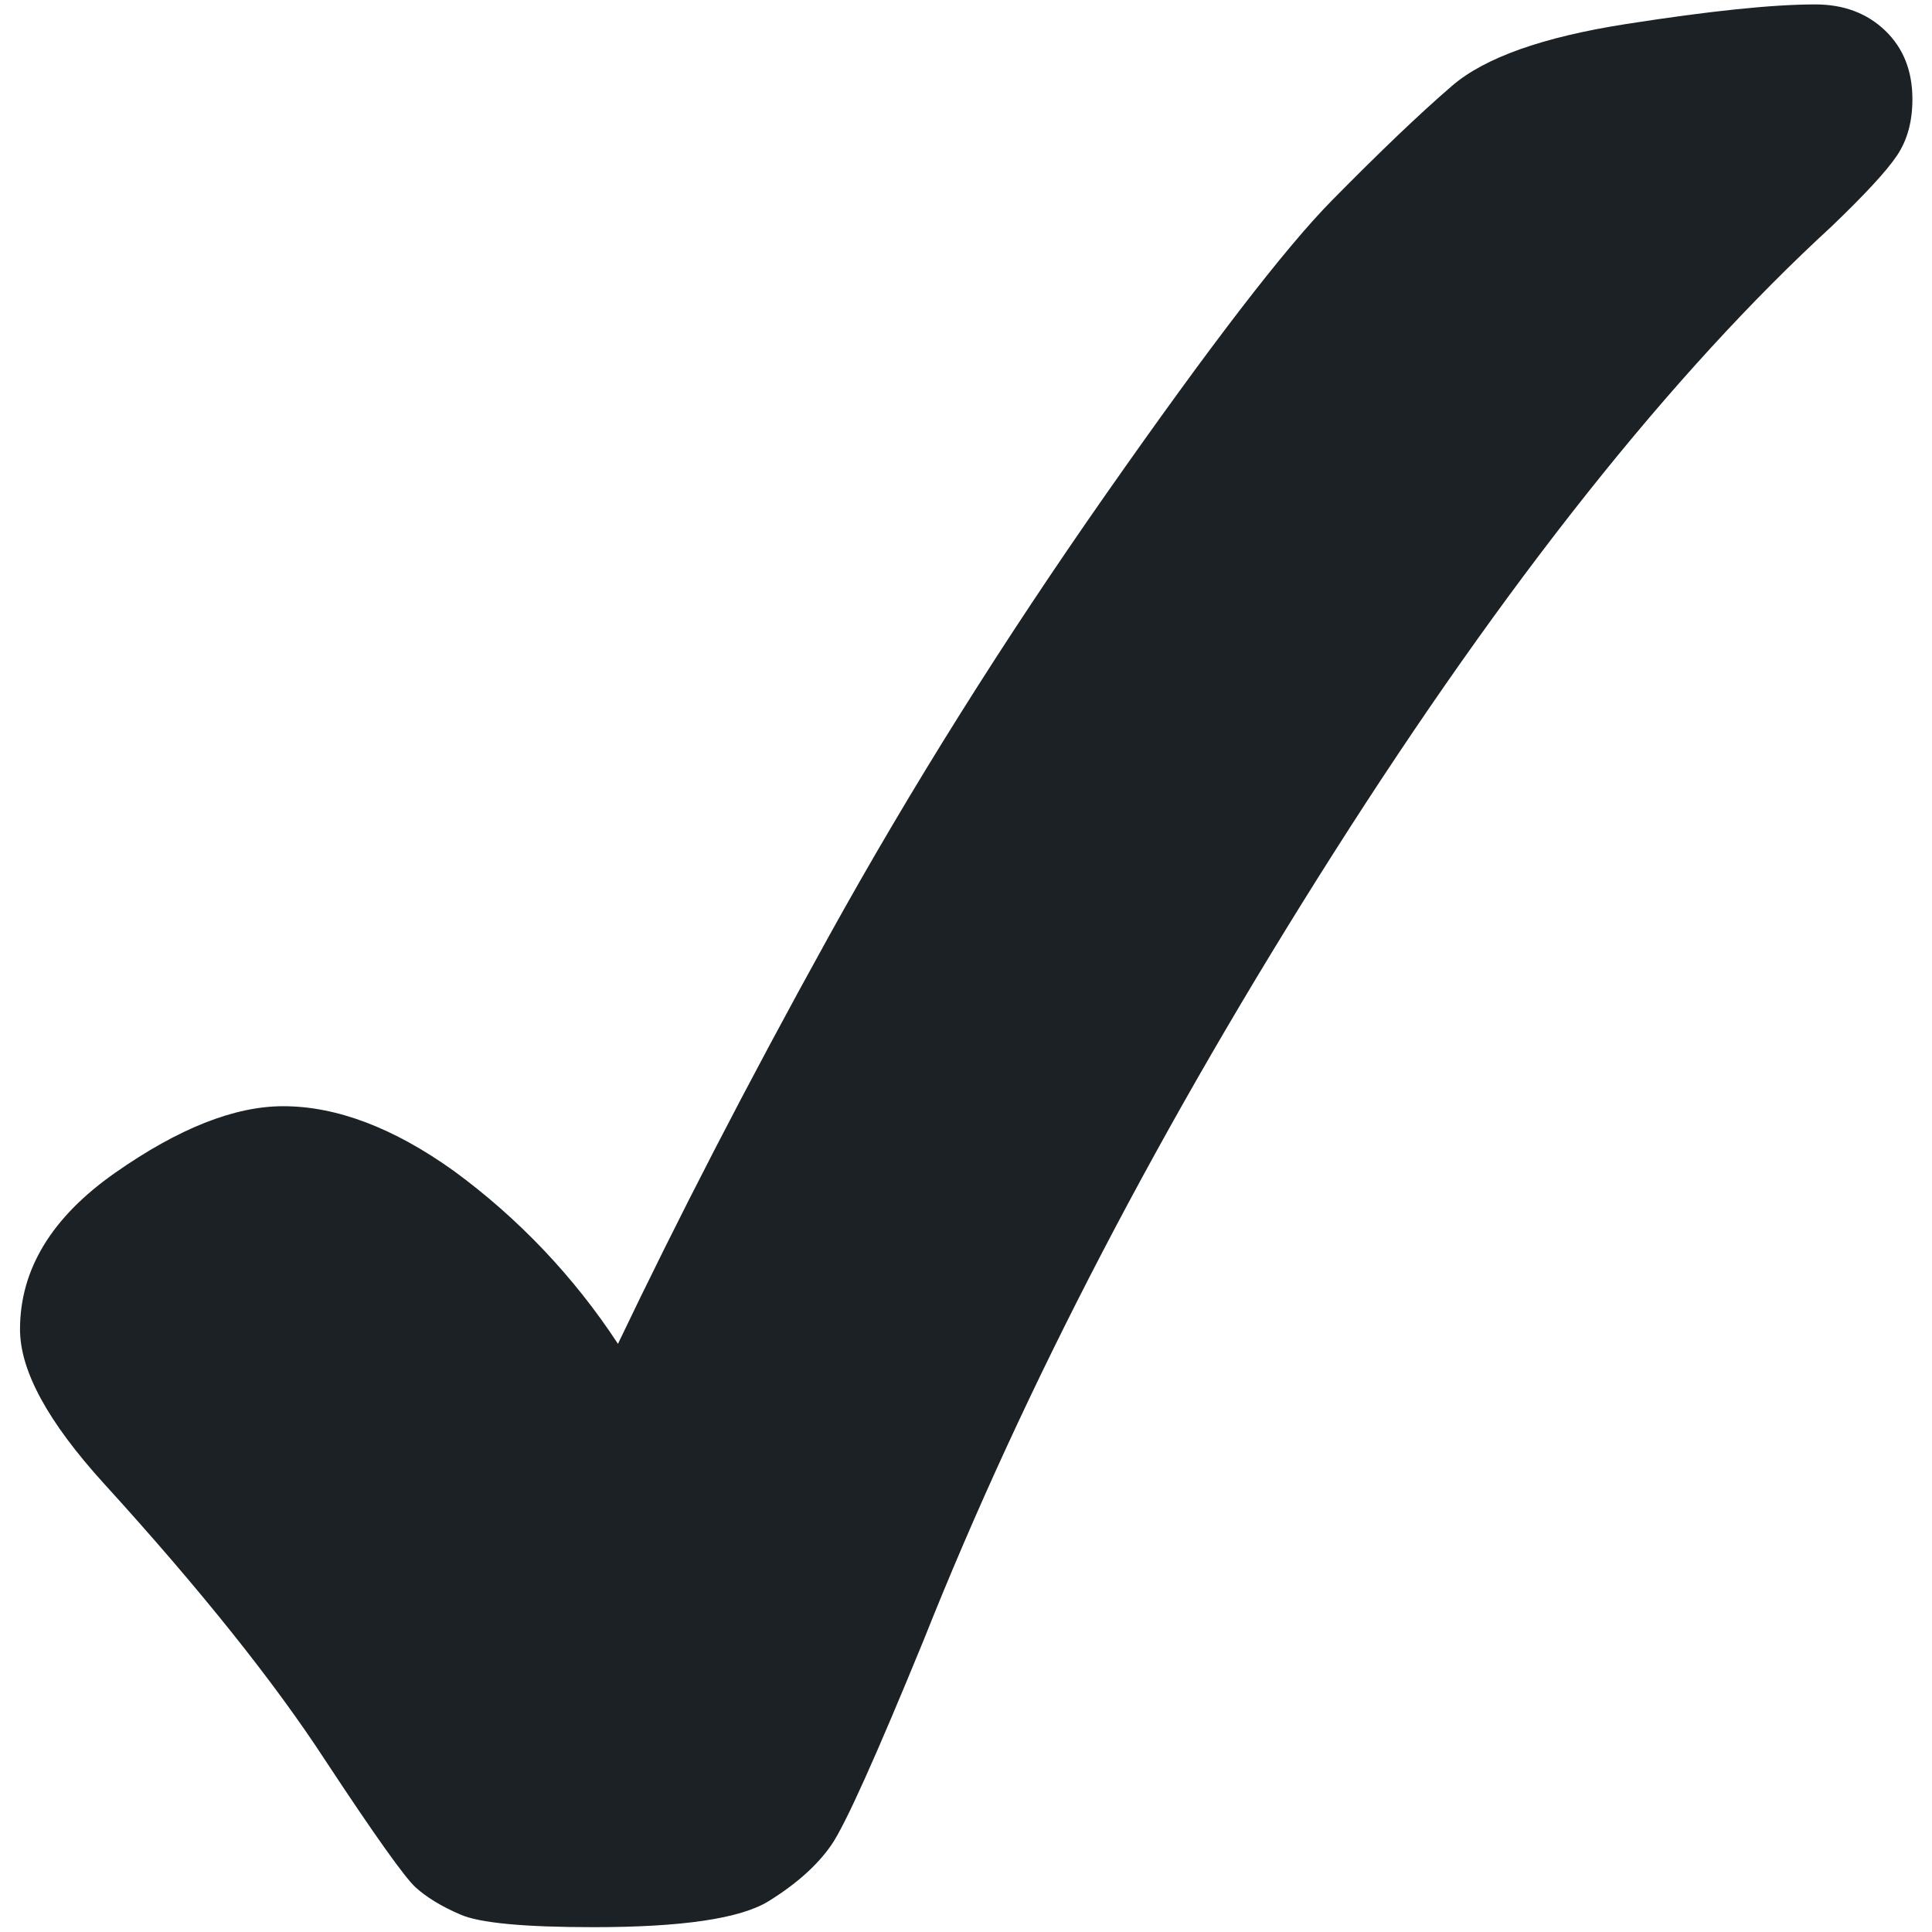
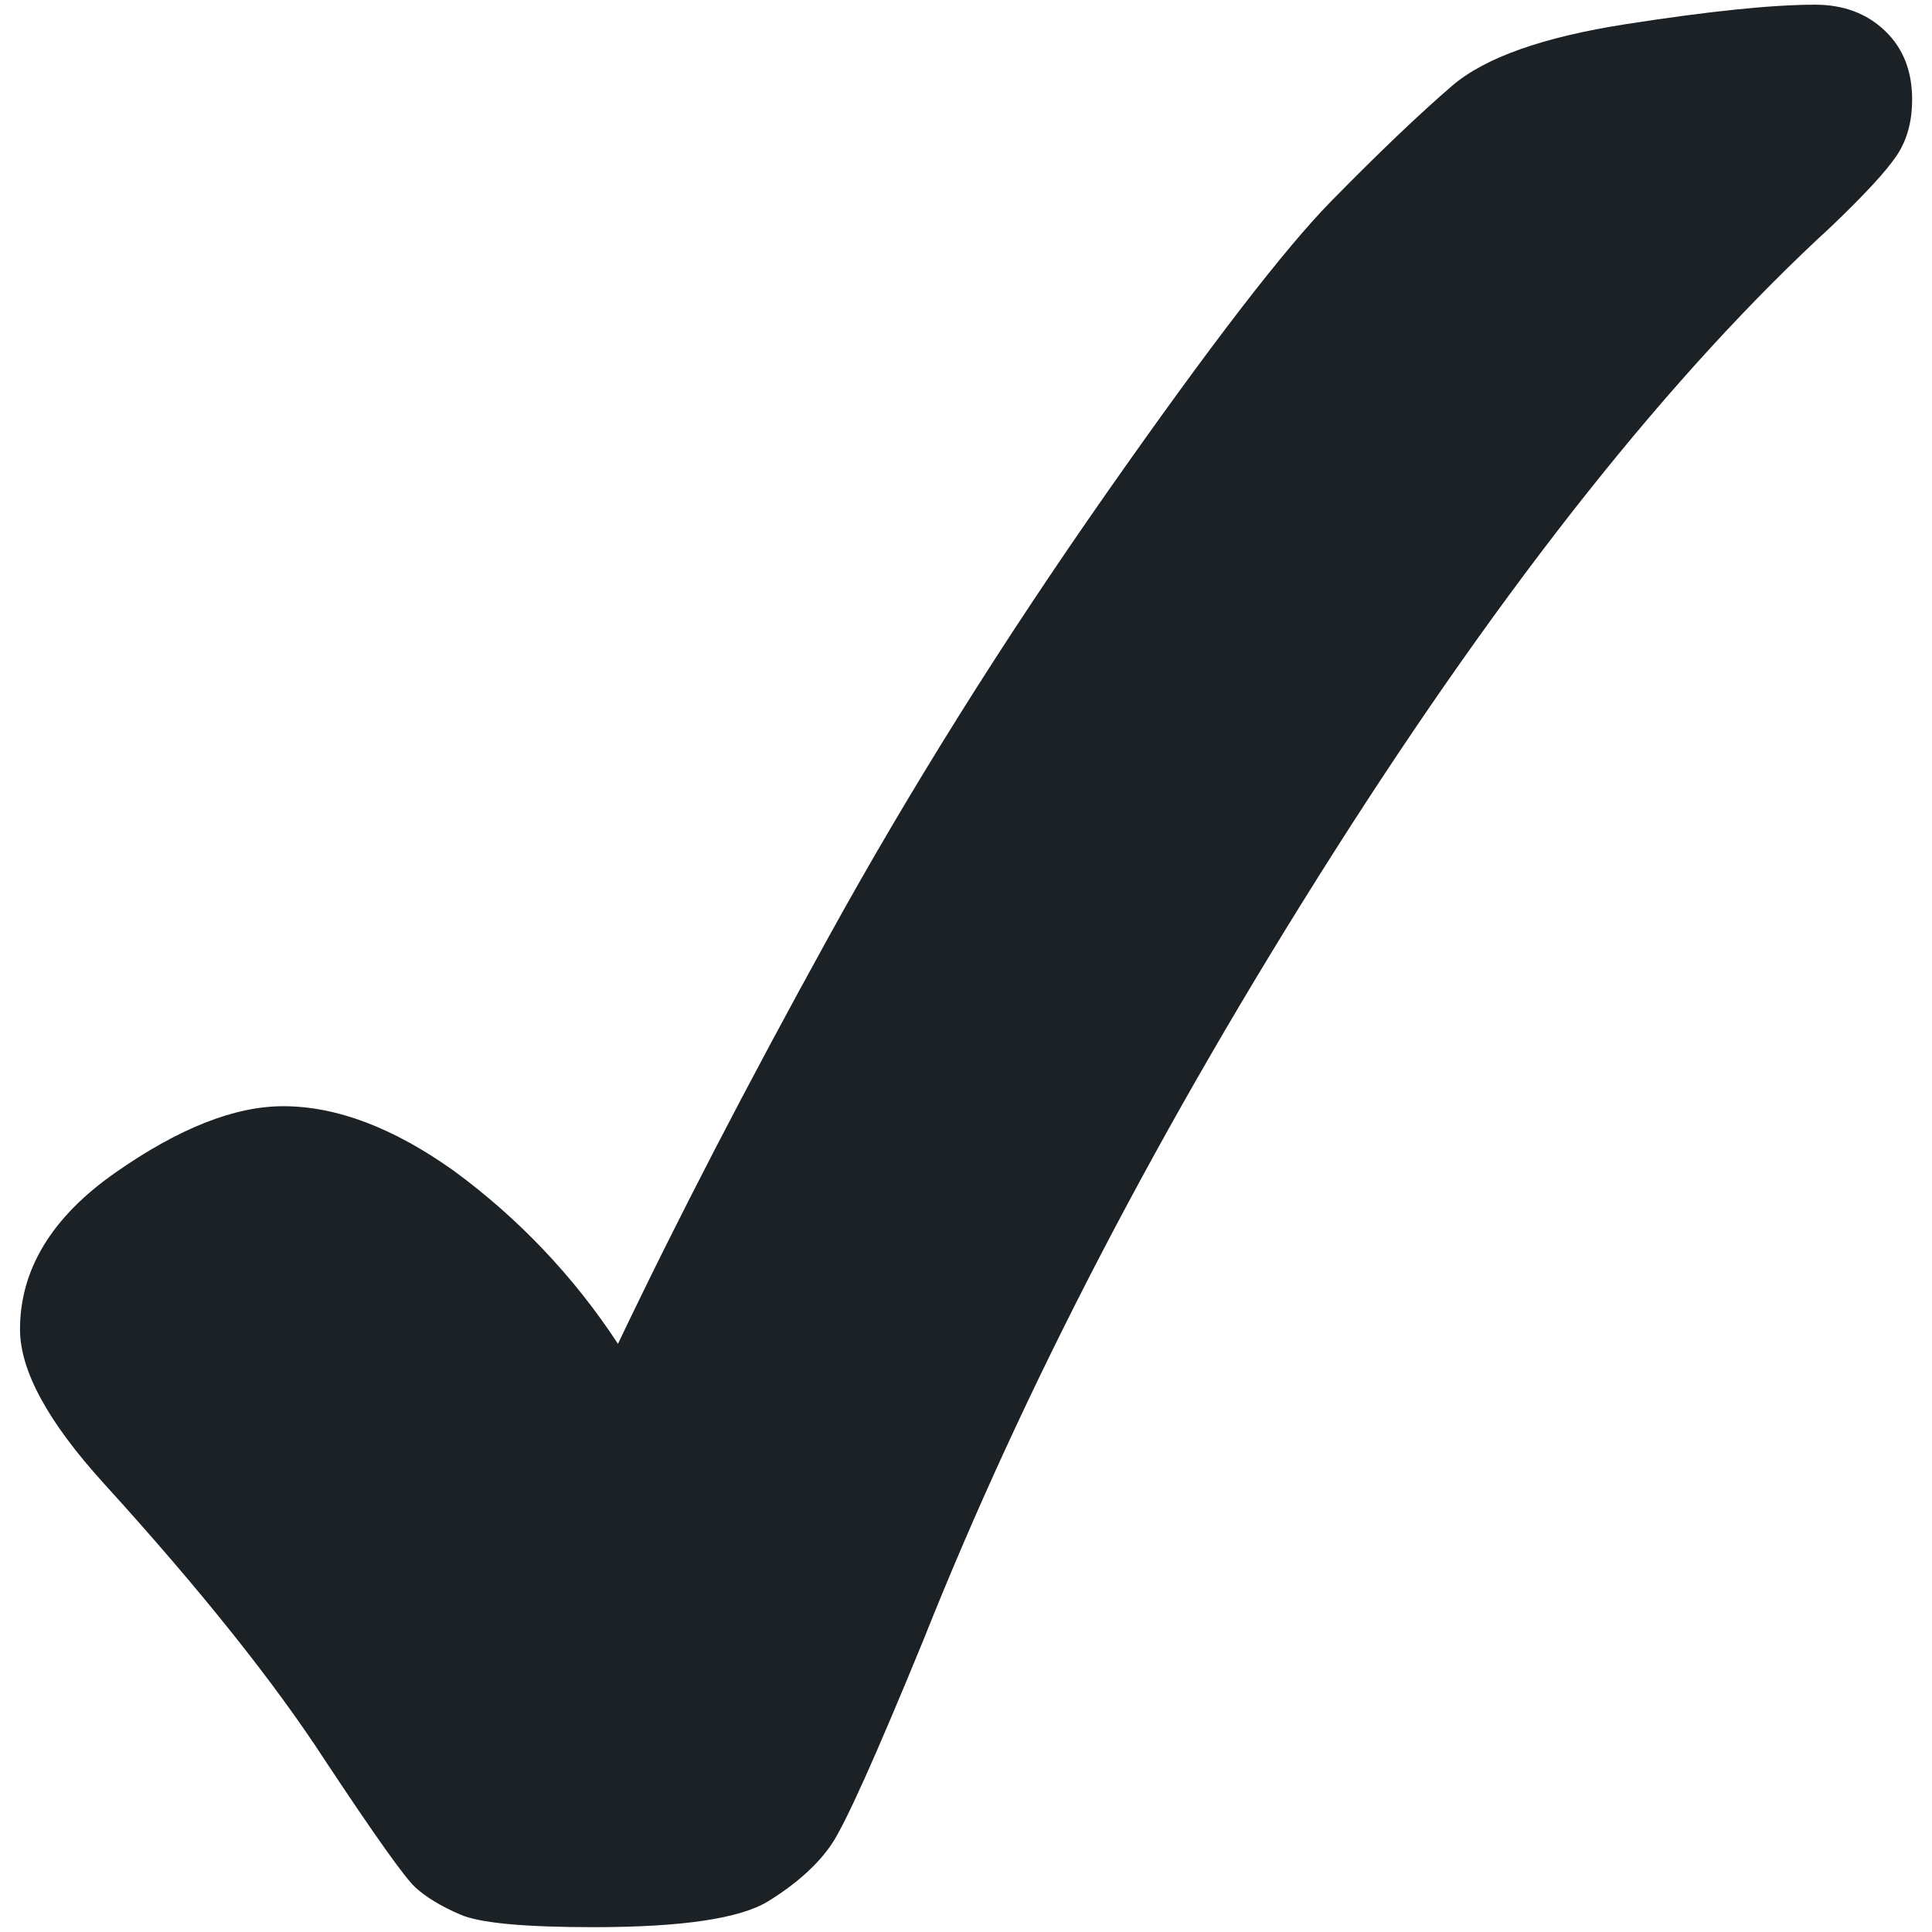
<svg xmlns="http://www.w3.org/2000/svg" width="14" height="14" viewBox="0 0 14 14">
-   <path fill="#1B2124" d="M3.29 8.486c-.438-.314-.852-.47-1.238-.47-.352 0-.757.16-1.217.482s-.69.7-.69 1.135c0 .3.202.67.606 1.115.704.773 1.24 1.445 1.61 2.014.356.54.573.844.65.914s.184.137.324.197c.14.062.463.092.967.092.64 0 1.062-.062 1.267-.188.205-.127.357-.264.457-.41s.322-.64.668-1.484c.732-1.84 1.724-3.742 2.972-5.705s2.45-3.475 3.604-4.535c.24-.23.398-.4.475-.514s.113-.25.113-.41c0-.205-.065-.37-.197-.497s-.302-.19-.507-.19c-.31 0-.768.048-1.37.142s-1.024.243-1.262.448-.527.482-.87.83-.887 1.057-1.634 2.124S6.6 5.712 6.006 6.785s-1.1 2.057-1.528 2.953A4.842 4.842 0 0 0 3.29 8.486z" />
+   <path fill="#1B2124" d="M3.291 8.486c-.439-.314-.853-.47-1.239-.47-.352 0-.757.16-1.217.482s-.69.701-.69 1.135c0 .299.202.67.606 1.115.703.773 1.239 1.445 1.608 2.014.357.539.574.844.65.914s.185.137.325.197c.141.062.463.092.967.092.639 0 1.061-.062 1.266-.188.205-.127.357-.264.457-.41s.322-.641.668-1.484c.732-1.84 1.724-3.742 2.972-5.705s2.449-3.475 3.604-4.535c.24-.229.398-.4.475-.514s.113-.25.113-.409c0-.205-.065-.371-.197-.497s-.301-.189-.506-.189c-.311 0-.768.047-1.371.141s-1.023.243-1.261.448-.528.482-.871.831-.887 1.056-1.634 2.123-1.417 2.135-2.009 3.208-1.102 2.057-1.529 2.953a4.842 4.842 0 0 0-1.187-1.252z" />
</svg>
